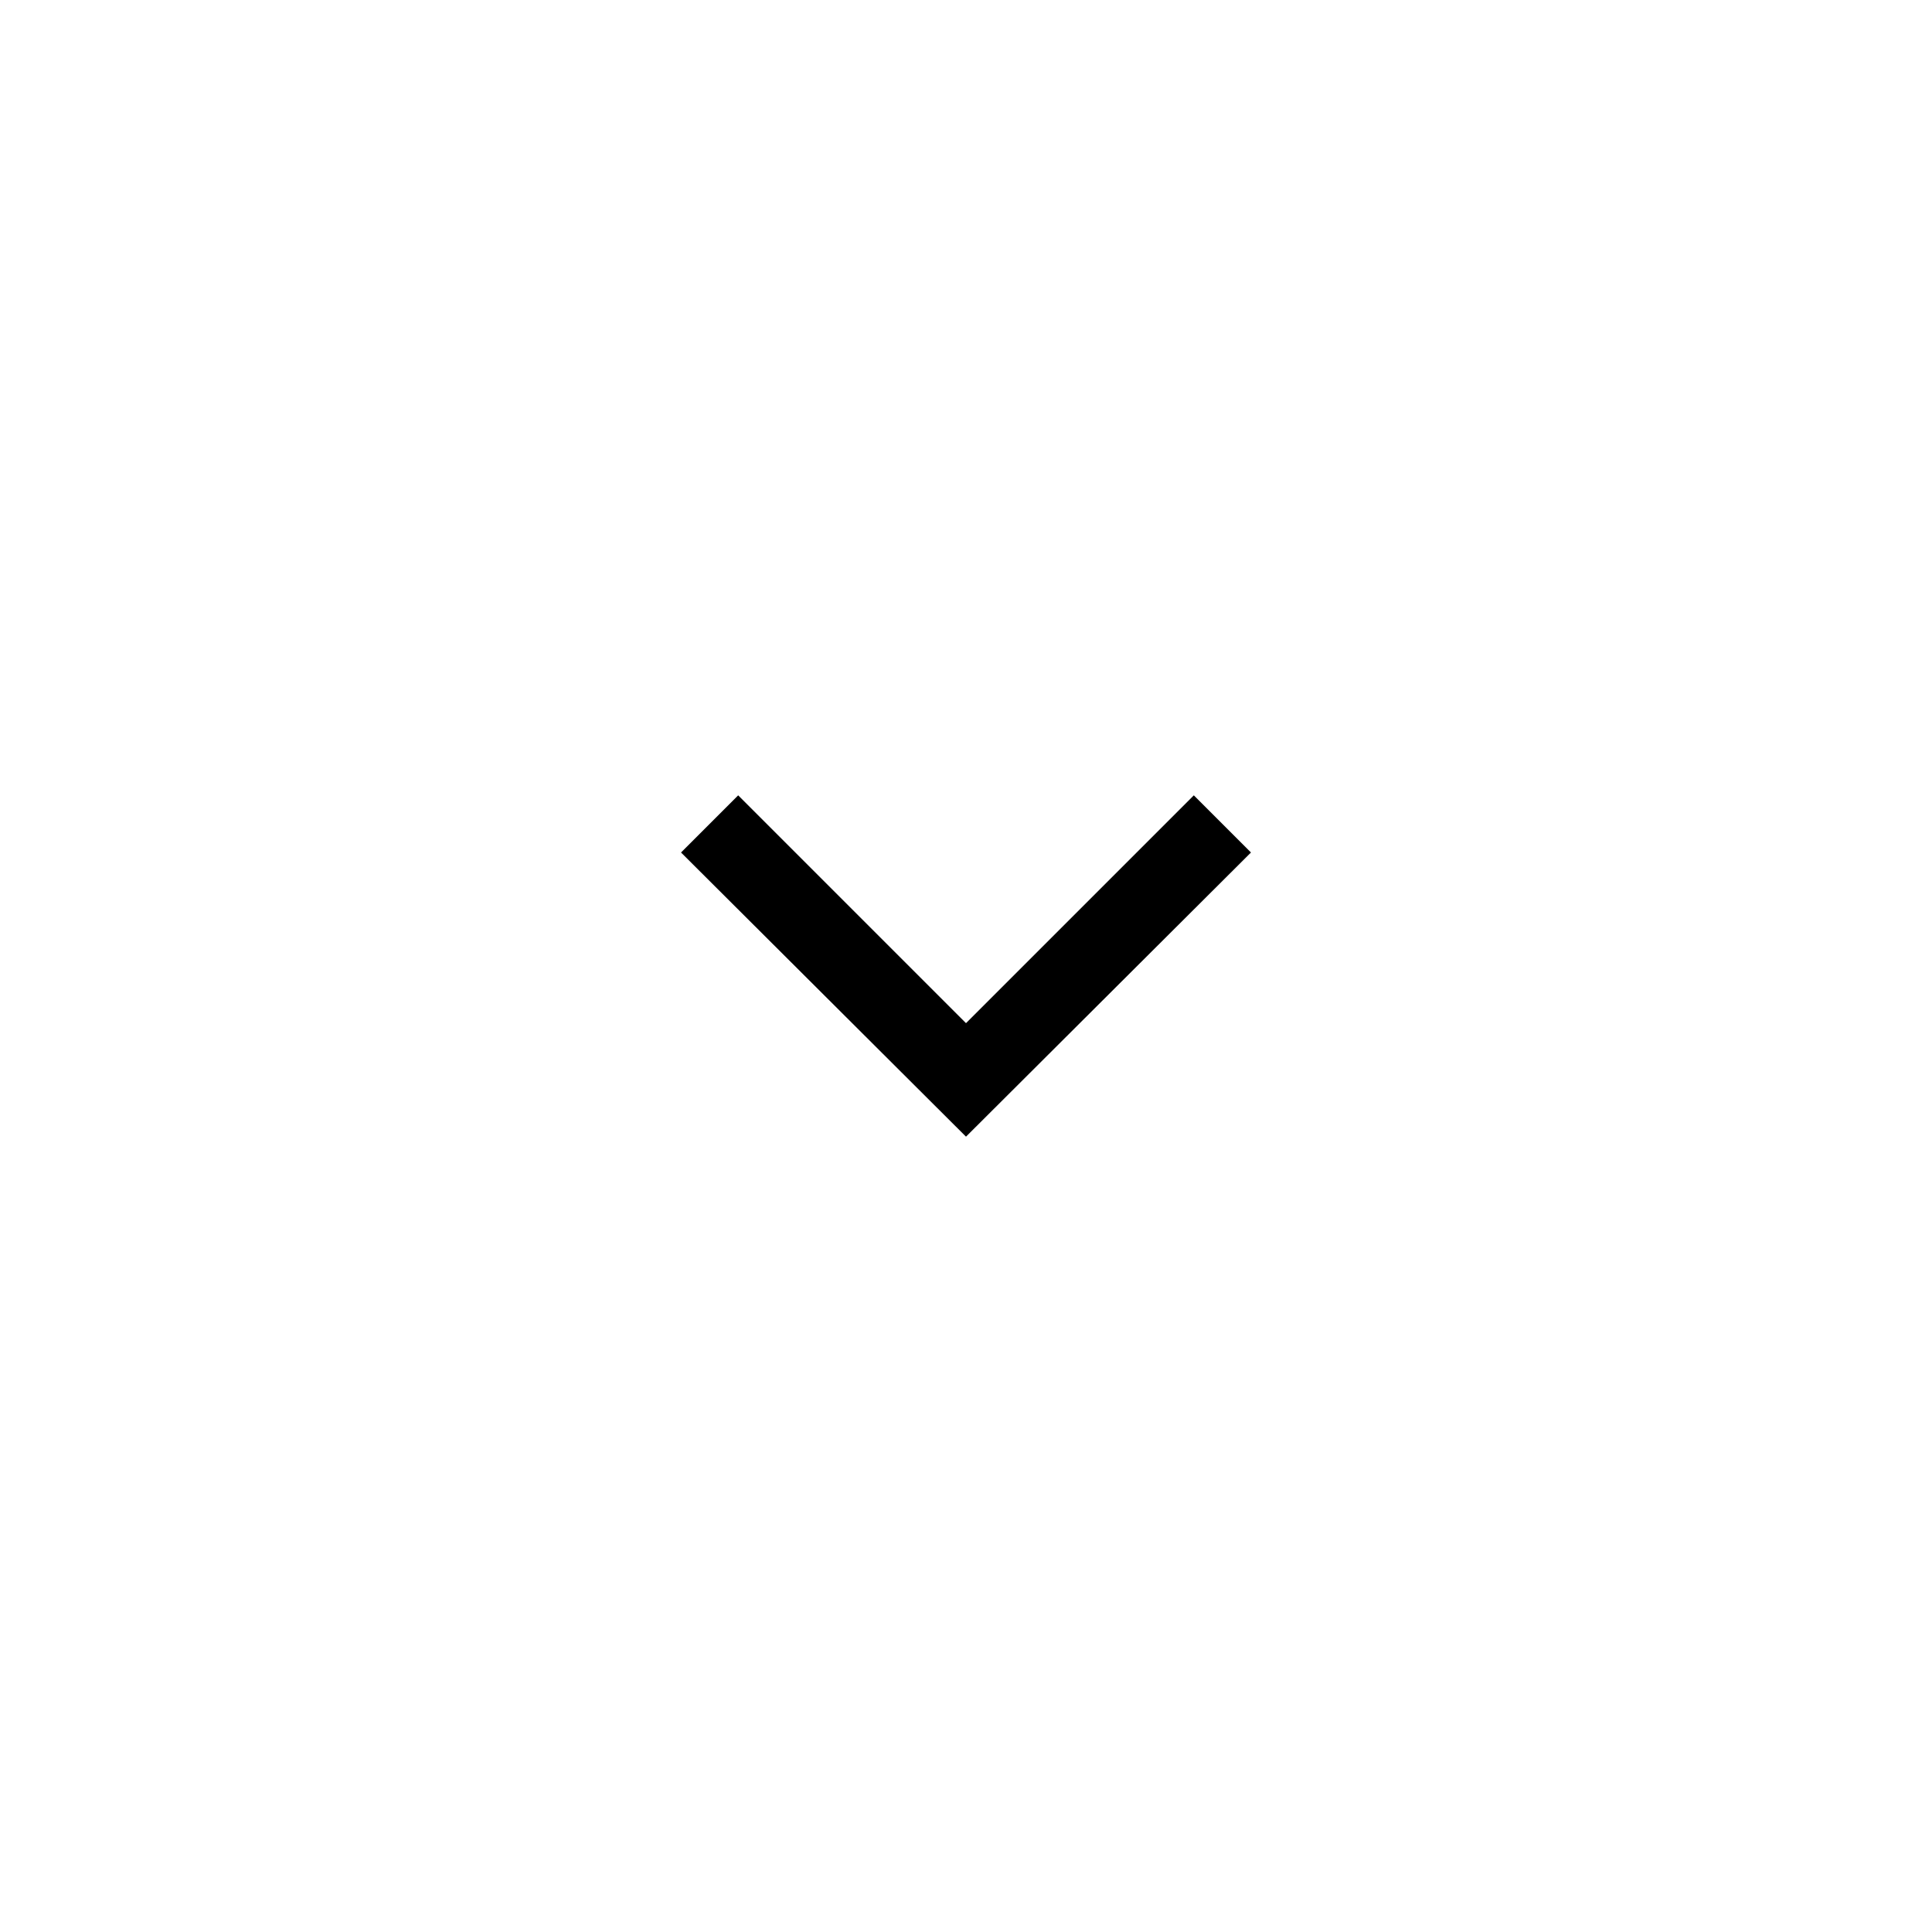
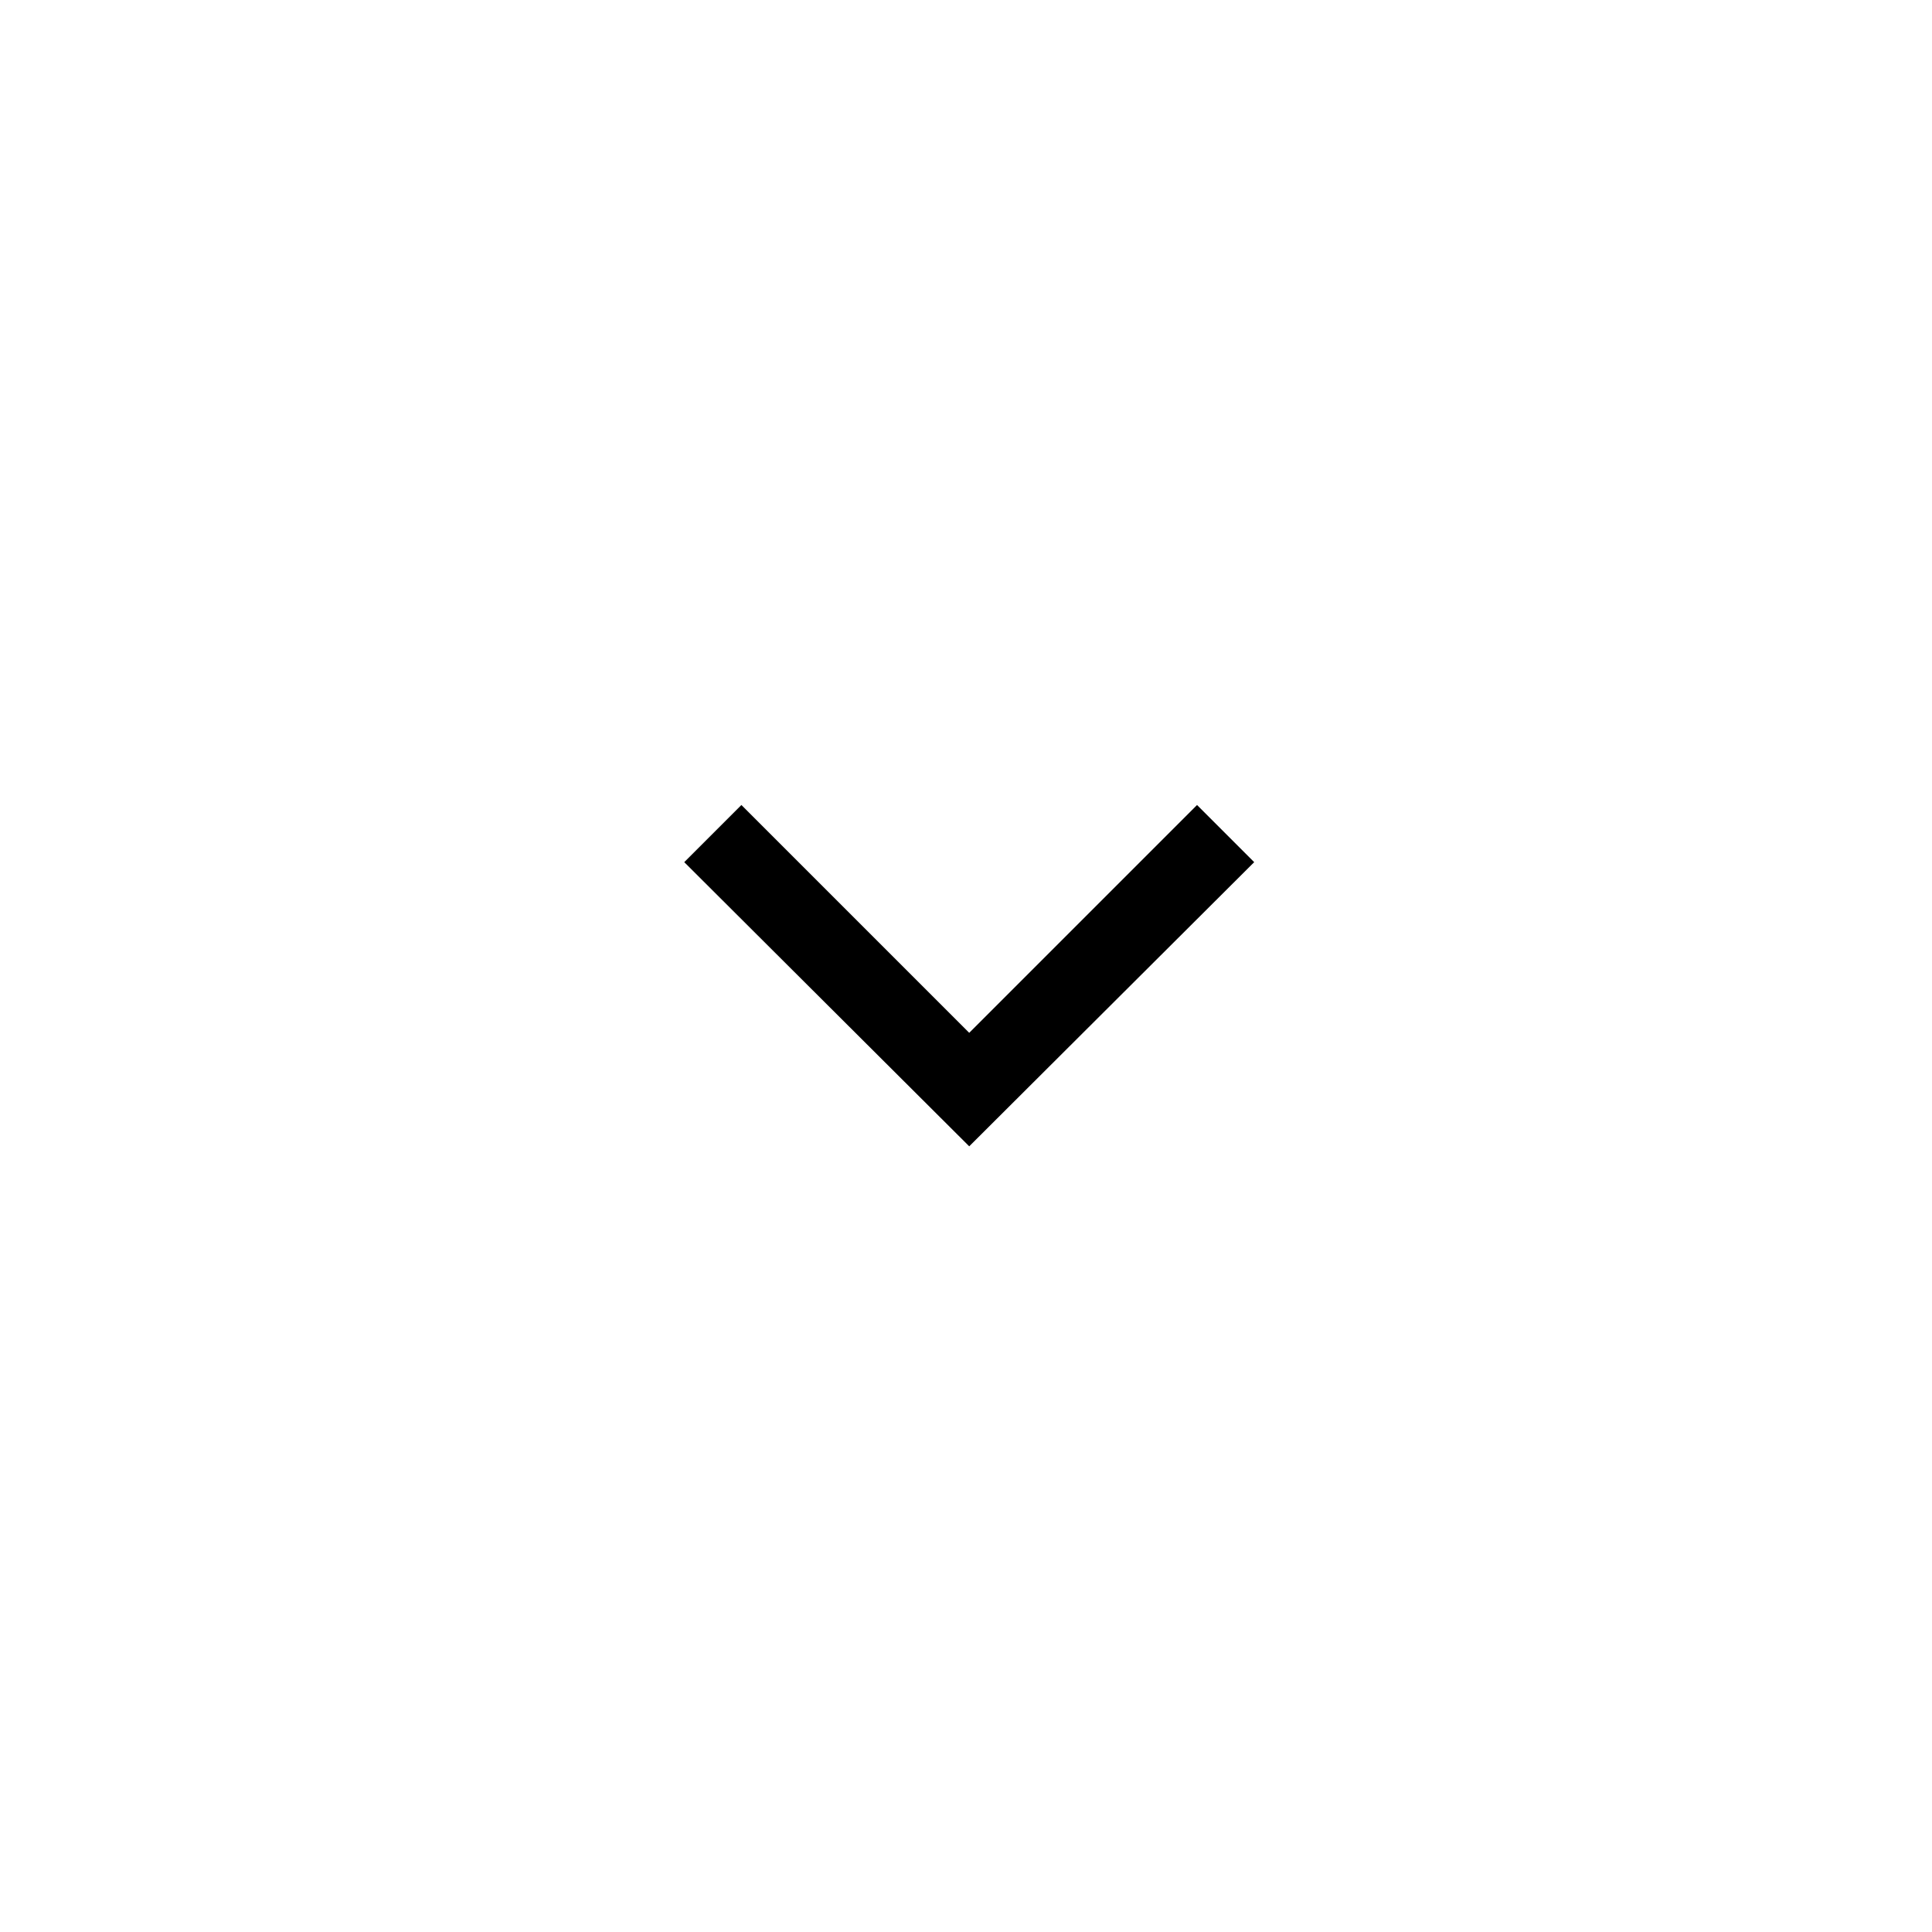
- <svg xmlns="http://www.w3.org/2000/svg" id="target" viewBox="0 0 24 24">
-   <g id="Icons">
+ <svg xmlns="http://www.w3.org/2000/svg" width="24px" height="24px" viewBox="0 0 24 24" version="1.1">
+   <defs />
+   <g id="Page-1" stroke="none" stroke-width="1" fill="none" fill-rule="evenodd">
    <g id="Chevron-down">
-       <polygon id="Line" points="9.17 9.88 8.46 10.59 12 14.12 15.54 10.59 14.83 9.88 12 12.71 9.17 9.88" />
+       <rect id="24x24" x="0" y="0" width="24" height="24" />
+       <polygon id="Line" fill="#000000" fill-rule="nonzero" points="9.21 10 8.5 10.71 12.04 14.24 15.58 10.71 14.87 10 12.04 12.83" />
    </g>
  </g>
</svg>
